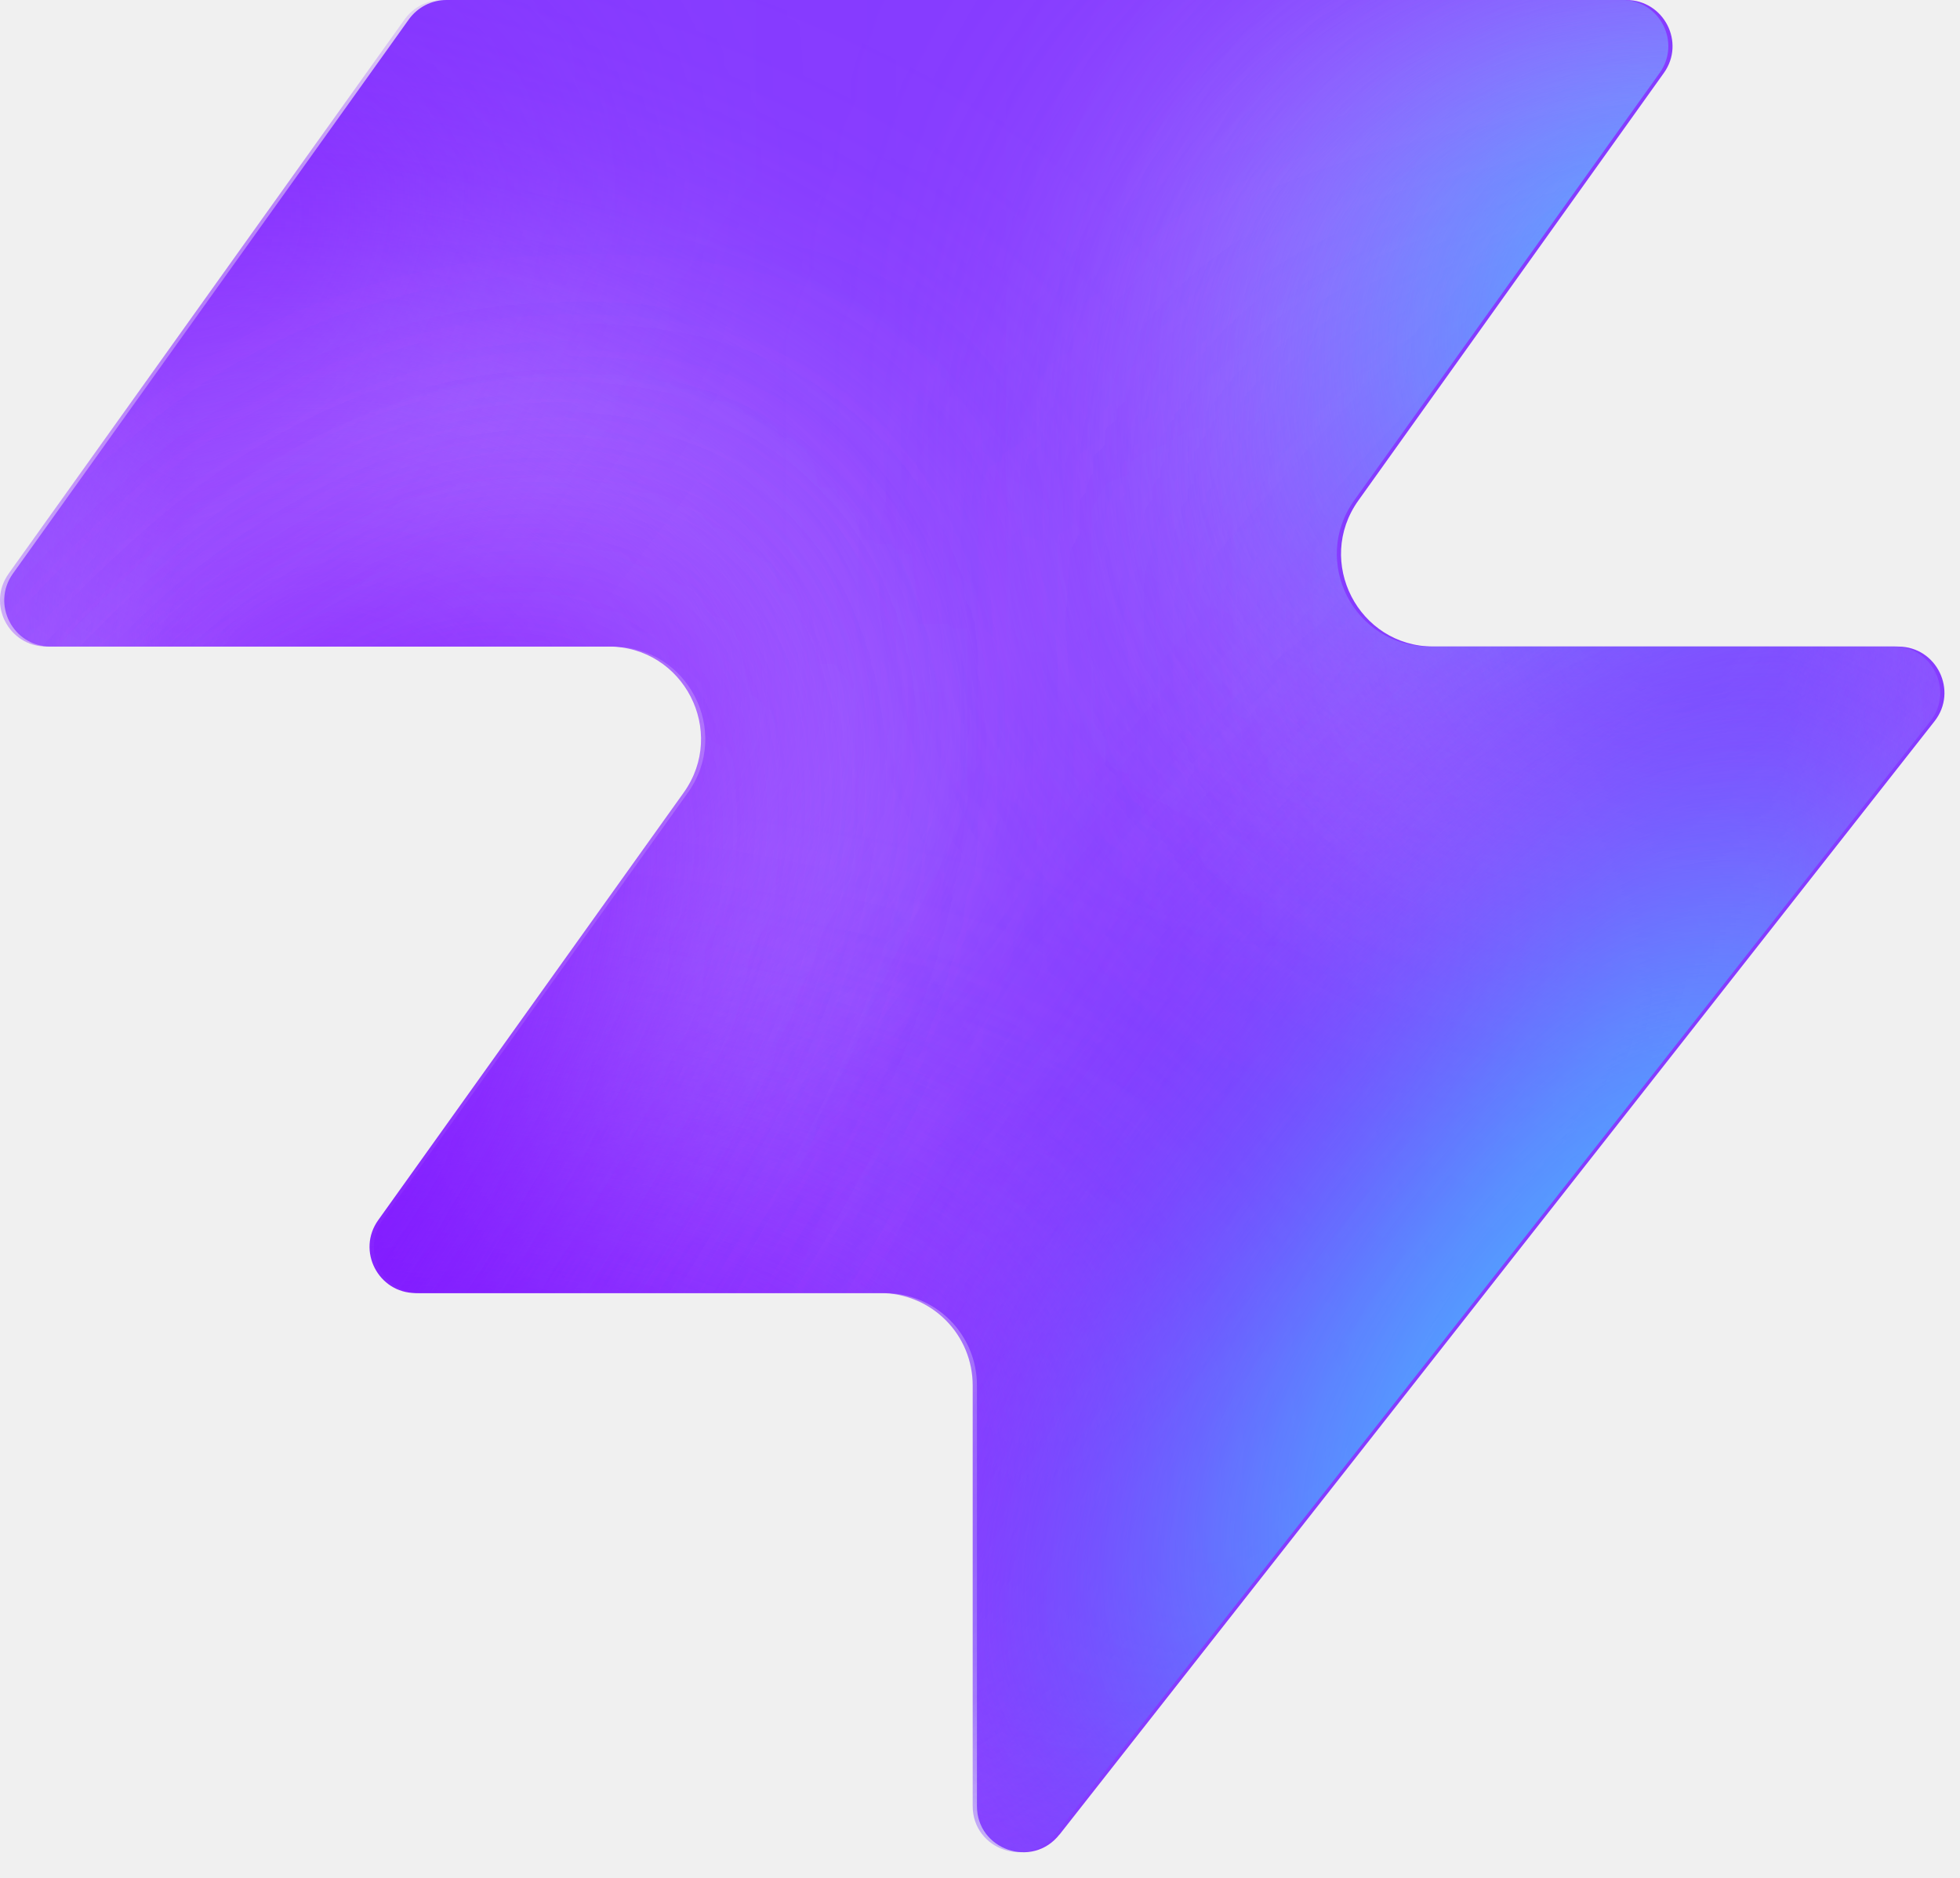
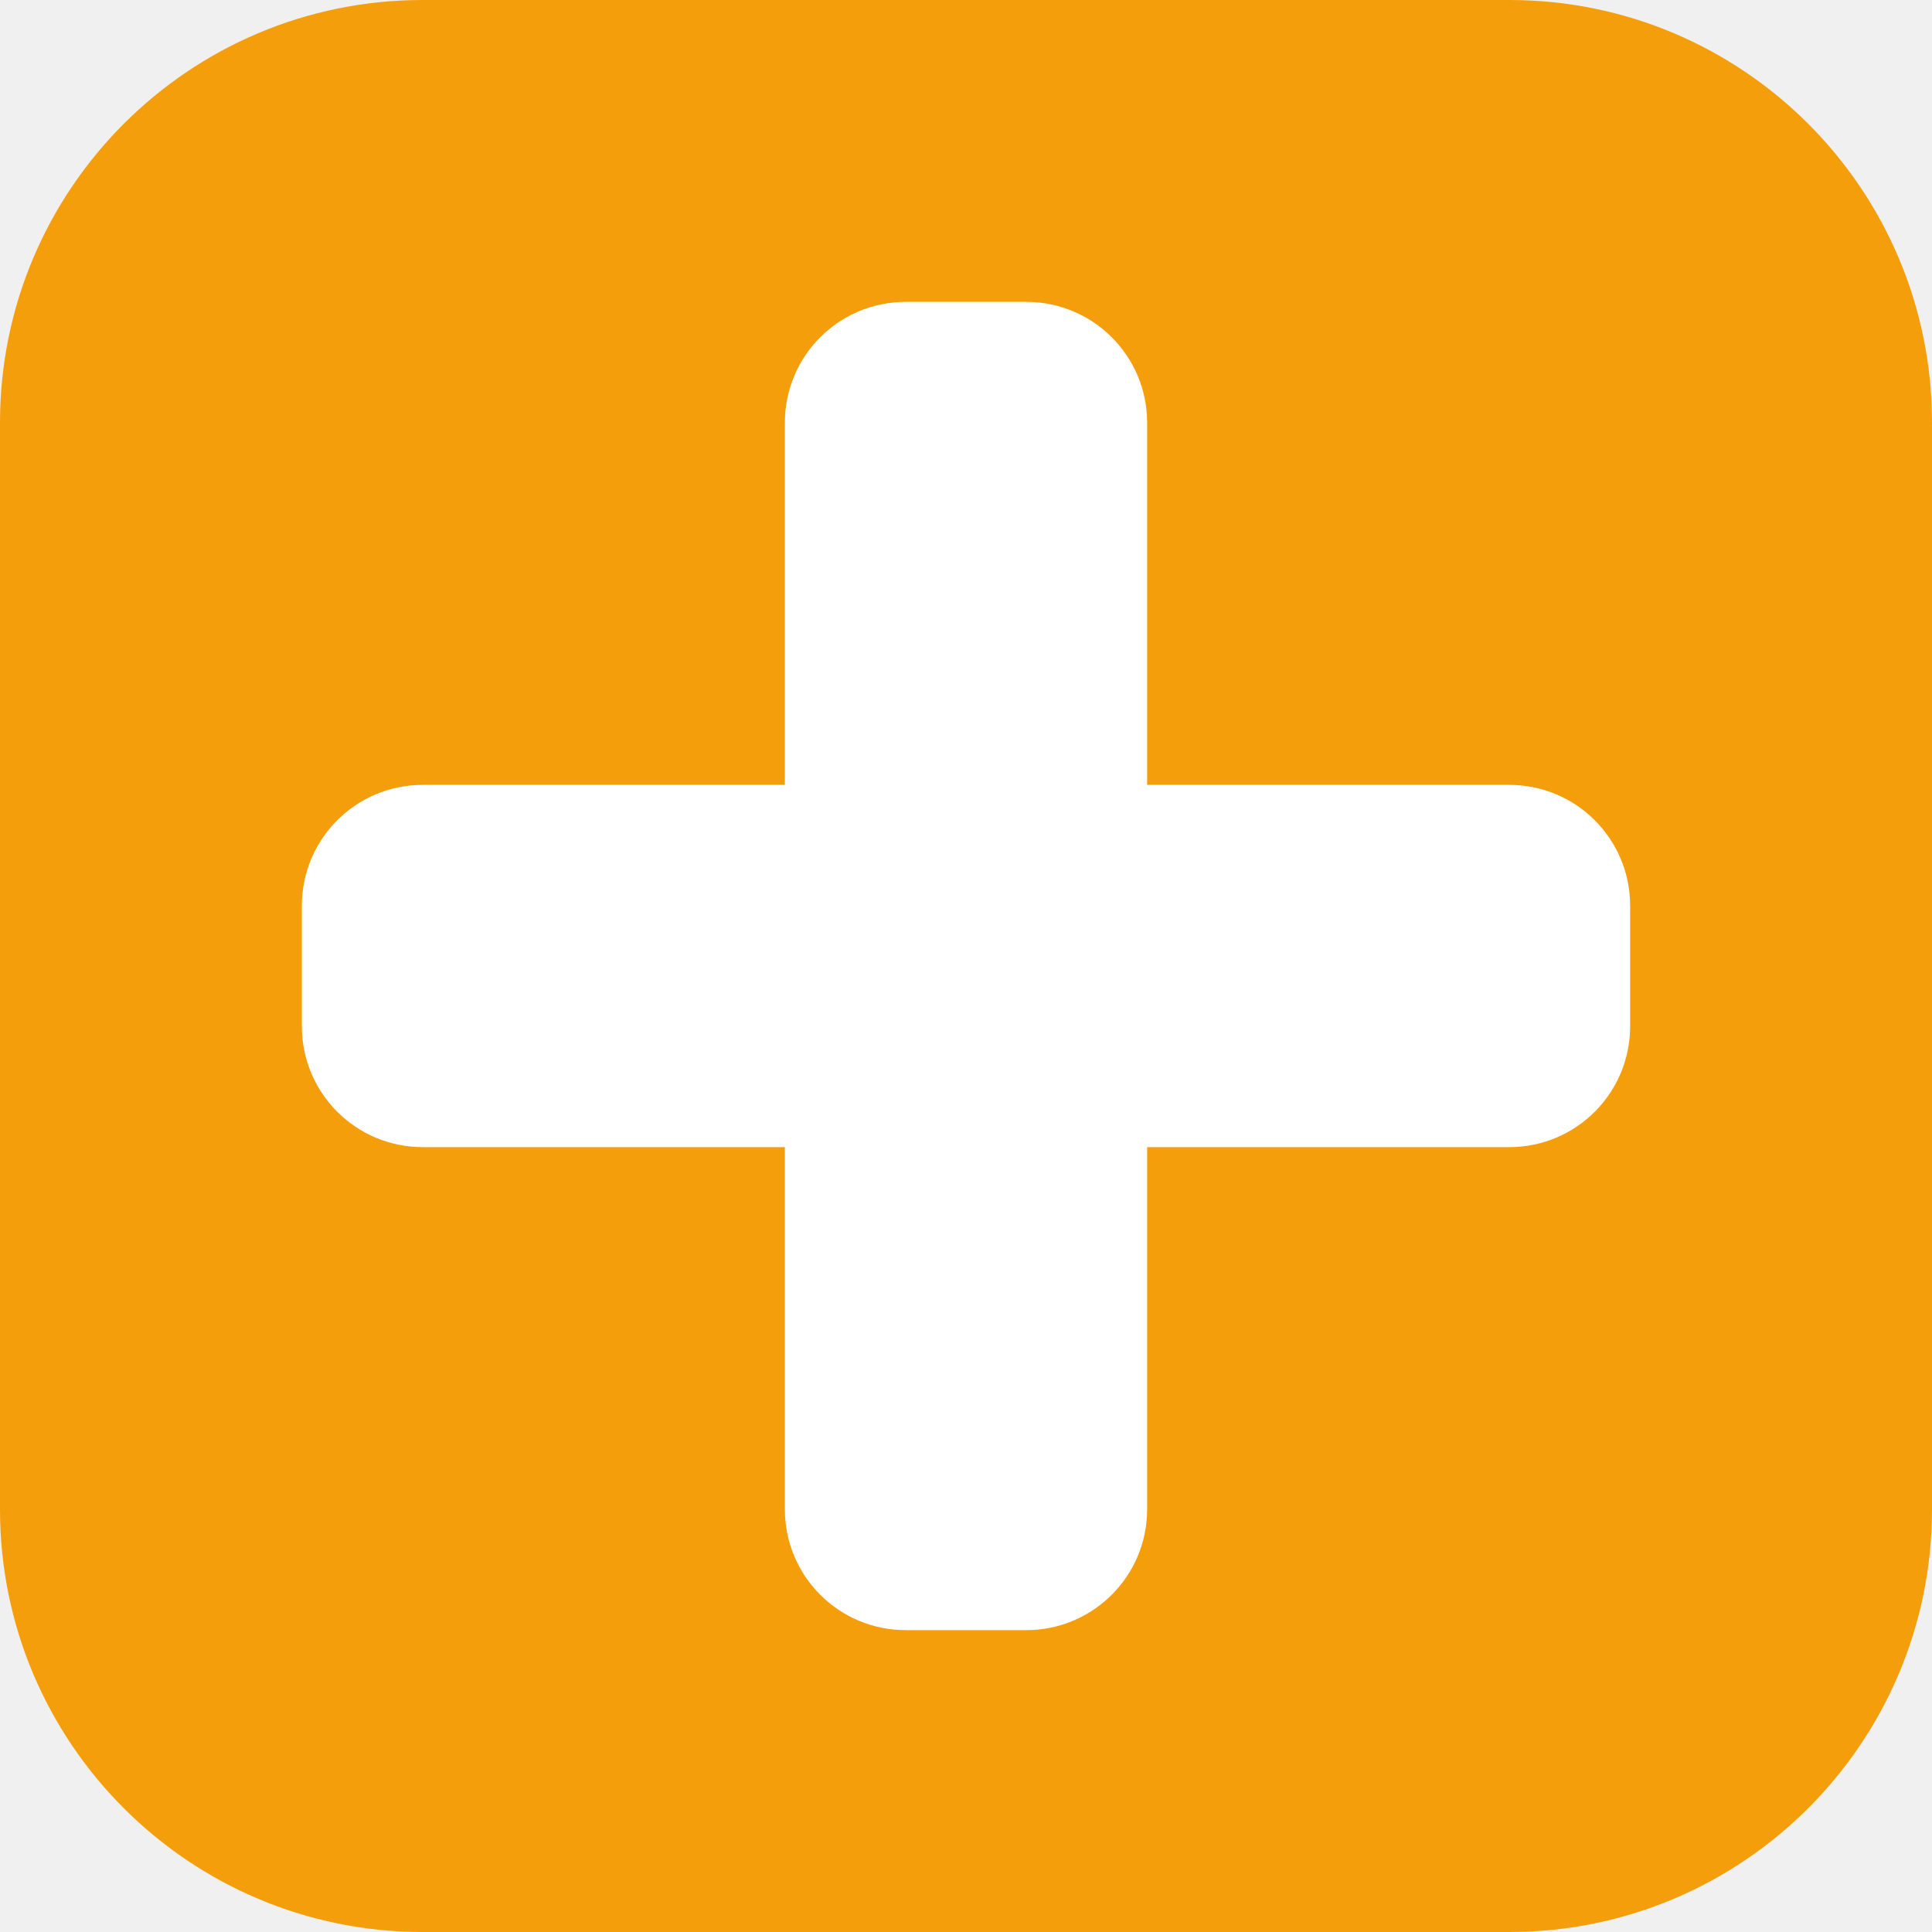
- <svg xmlns="http://www.w3.org/2000/svg" width="48" height="46" fill="none" viewBox="0 0 48 46">
-   <path fill="#863bff" d="M25.946 44.938c-.664.845-2.021.375-2.021-.698V33.937a2.26 2.26 0 0 0-2.262-2.262H10.287c-.92 0-1.456-1.04-.92-1.788l7.48-10.471c1.07-1.497 0-3.578-1.842-3.578H1.237c-.92 0-1.456-1.04-.92-1.788L10.013.474c.214-.297.556-.474.92-.474h28.894c.92 0 1.456 1.04.92 1.788l-7.48 10.471c-1.07 1.498 0 3.579 1.842 3.579h11.377c.943 0 1.473 1.088.89 1.83L25.947 44.94z" style="fill:#863bff;fill:color(display-p3 .525 .23 1);fill-opacity:1" />
-   <mask id="a" width="48" height="46" x="0" y="0" maskUnits="userSpaceOnUse" style="mask-type:alpha">
-     <path fill="#000" d="M25.842 44.938c-.664.844-2.021.375-2.021-.698V33.937a2.26 2.26 0 0 0-2.262-2.262H10.183c-.92 0-1.456-1.04-.92-1.788l7.48-10.471c1.07-1.498 0-3.579-1.842-3.579H1.133c-.92 0-1.456-1.04-.92-1.787L9.91.473c.214-.297.556-.474.92-.474h28.894c.92 0 1.456 1.04.92 1.788l-7.48 10.471c-1.07 1.498 0 3.578 1.842 3.578h11.377c.943 0 1.473 1.088.89 1.832L25.843 44.94z" style="fill:#000;fill-opacity:1" />
-   </mask>
-   <g mask="url(#a)">
-     <g filter="url(#b)">
-       <ellipse cx="5.508" cy="14.704" fill="#ede6ff" rx="5.508" ry="14.704" style="fill:#ede6ff;fill:color(display-p3 .927 .903 1);fill-opacity:1" transform="matrix(.00324 1 1 -.00324 -4.47 31.516)" />
-     </g>
-     <g filter="url(#c)">
-       <ellipse cx="10.399" cy="29.851" fill="#ede6ff" rx="10.399" ry="29.851" style="fill:#ede6ff;fill:color(display-p3 .927 .903 1);fill-opacity:1" transform="matrix(.00324 1 1 -.00324 -39.328 7.883)" />
-     </g>
-     <g filter="url(#d)">
-       <ellipse cx="5.508" cy="30.487" fill="#7e14ff" rx="5.508" ry="30.487" style="fill:#7e14ff;fill:color(display-p3 .492 .077 1);fill-opacity:1" transform="rotate(89.814 -25.913 -14.639)scale(1 -1)" />
-     </g>
-     <g filter="url(#e)">
-       <ellipse cx="5.508" cy="30.599" fill="#7e14ff" rx="5.508" ry="30.599" style="fill:#7e14ff;fill:color(display-p3 .492 .077 1);fill-opacity:1" transform="rotate(89.814 -32.644 -3.334)scale(1 -1)" />
-     </g>
-     <g filter="url(#f)">
-       <ellipse cx="5.508" cy="30.599" fill="#7e14ff" rx="5.508" ry="30.599" style="fill:#7e14ff;fill:color(display-p3 .492 .077 1);fill-opacity:1" transform="matrix(.00324 1 1 -.00324 -34.34 30.47)" />
-     </g>
-     <g filter="url(#g)">
-       <ellipse cx="14.072" cy="22.078" fill="#ede6ff" rx="14.072" ry="22.078" style="fill:#ede6ff;fill:color(display-p3 .927 .903 1);fill-opacity:1" transform="rotate(93.35 24.506 48.493)scale(-1 1)" />
-     </g>
-     <g filter="url(#h)">
-       <ellipse cx="3.47" cy="21.501" fill="#7e14ff" rx="3.47" ry="21.501" style="fill:#7e14ff;fill:color(display-p3 .492 .077 1);fill-opacity:1" transform="rotate(89.009 28.708 47.59)scale(-1 1)" />
-     </g>
-     <g filter="url(#i)">
-       <ellipse cx="3.47" cy="21.501" fill="#7e14ff" rx="3.47" ry="21.501" style="fill:#7e14ff;fill:color(display-p3 .492 .077 1);fill-opacity:1" transform="rotate(89.009 28.708 47.59)scale(-1 1)" />
-     </g>
-     <g filter="url(#j)">
-       <ellipse cx=".387" cy="8.972" fill="#7e14ff" rx="4.407" ry="29.108" style="fill:#7e14ff;fill:color(display-p3 .492 .077 1);fill-opacity:1" transform="rotate(39.51 .387 8.972)" />
-     </g>
-     <g filter="url(#k)">
-       <ellipse cx="47.523" cy="-6.092" fill="#7e14ff" rx="4.407" ry="29.108" style="fill:#7e14ff;fill:color(display-p3 .492 .077 1);fill-opacity:1" transform="rotate(37.892 47.523 -6.092)" />
-     </g>
-     <g filter="url(#l)">
-       <ellipse cx="41.412" cy="6.333" fill="#47bfff" rx="5.971" ry="9.665" style="fill:#47bfff;fill:color(display-p3 .28 .748 1);fill-opacity:1" transform="rotate(37.892 41.412 6.333)" />
-     </g>
-     <g filter="url(#m)">
-       <ellipse cx="-1.879" cy="38.332" fill="#7e14ff" rx="4.407" ry="29.108" style="fill:#7e14ff;fill:color(display-p3 .492 .077 1);fill-opacity:1" transform="rotate(37.892 -1.88 38.332)" />
-     </g>
-     <g filter="url(#n)">
-       <ellipse cx="-1.879" cy="38.332" fill="#7e14ff" rx="4.407" ry="29.108" style="fill:#7e14ff;fill:color(display-p3 .492 .077 1);fill-opacity:1" transform="rotate(37.892 -1.88 38.332)" />
-     </g>
-     <g filter="url(#o)">
-       <ellipse cx="35.651" cy="29.907" fill="#7e14ff" rx="4.407" ry="29.108" style="fill:#7e14ff;fill:color(display-p3 .492 .077 1);fill-opacity:1" transform="rotate(37.892 35.651 29.907)" />
-     </g>
-     <g filter="url(#p)">
-       <ellipse cx="38.418" cy="32.4" fill="#47bfff" rx="5.971" ry="15.297" style="fill:#47bfff;fill:color(display-p3 .28 .748 1);fill-opacity:1" transform="rotate(37.892 38.418 32.4)" />
-     </g>
-   </g>
-   <defs>
-     <filter id="b" width="60.045" height="41.654" x="-19.77" y="16.149" color-interpolation-filters="sRGB" filterUnits="userSpaceOnUse">
-       <feFlood flood-opacity="0" result="BackgroundImageFix" />
-       <feBlend in="SourceGraphic" in2="BackgroundImageFix" result="shape" />
-       <feGaussianBlur result="effect1_foregroundBlur_2002_17158" stdDeviation="7.659" />
-     </filter>
-     <filter id="c" width="90.34" height="51.437" x="-54.613" y="-7.533" color-interpolation-filters="sRGB" filterUnits="userSpaceOnUse">
-       <feFlood flood-opacity="0" result="BackgroundImageFix" />
-       <feBlend in="SourceGraphic" in2="BackgroundImageFix" result="shape" />
-       <feGaussianBlur result="effect1_foregroundBlur_2002_17158" stdDeviation="7.659" />
-     </filter>
-     <filter id="d" width="79.355" height="29.4" x="-49.64" y="2.03" color-interpolation-filters="sRGB" filterUnits="userSpaceOnUse">
-       <feFlood flood-opacity="0" result="BackgroundImageFix" />
-       <feBlend in="SourceGraphic" in2="BackgroundImageFix" result="shape" />
-       <feGaussianBlur result="effect1_foregroundBlur_2002_17158" stdDeviation="4.596" />
-     </filter>
-     <filter id="e" width="79.579" height="29.4" x="-45.045" y="20.029" color-interpolation-filters="sRGB" filterUnits="userSpaceOnUse">
-       <feFlood flood-opacity="0" result="BackgroundImageFix" />
-       <feBlend in="SourceGraphic" in2="BackgroundImageFix" result="shape" />
-       <feGaussianBlur result="effect1_foregroundBlur_2002_17158" stdDeviation="4.596" />
-     </filter>
-     <filter id="f" width="79.579" height="29.4" x="-43.513" y="21.178" color-interpolation-filters="sRGB" filterUnits="userSpaceOnUse">
-       <feFlood flood-opacity="0" result="BackgroundImageFix" />
-       <feBlend in="SourceGraphic" in2="BackgroundImageFix" result="shape" />
-       <feGaussianBlur result="effect1_foregroundBlur_2002_17158" stdDeviation="4.596" />
-     </filter>
-     <filter id="g" width="74.749" height="58.852" x="15.756" y="-17.901" color-interpolation-filters="sRGB" filterUnits="userSpaceOnUse">
-       <feFlood flood-opacity="0" result="BackgroundImageFix" />
-       <feBlend in="SourceGraphic" in2="BackgroundImageFix" result="shape" />
-       <feGaussianBlur result="effect1_foregroundBlur_2002_17158" stdDeviation="7.659" />
-     </filter>
-     <filter id="h" width="61.377" height="25.362" x="23.548" y="2.284" color-interpolation-filters="sRGB" filterUnits="userSpaceOnUse">
-       <feFlood flood-opacity="0" result="BackgroundImageFix" />
-       <feBlend in="SourceGraphic" in2="BackgroundImageFix" result="shape" />
-       <feGaussianBlur result="effect1_foregroundBlur_2002_17158" stdDeviation="4.596" />
-     </filter>
-     <filter id="i" width="61.377" height="25.362" x="23.548" y="2.284" color-interpolation-filters="sRGB" filterUnits="userSpaceOnUse">
-       <feFlood flood-opacity="0" result="BackgroundImageFix" />
-       <feBlend in="SourceGraphic" in2="BackgroundImageFix" result="shape" />
-       <feGaussianBlur result="effect1_foregroundBlur_2002_17158" stdDeviation="4.596" />
-     </filter>
-     <filter id="j" width="56.045" height="63.649" x="-27.636" y="-22.853" color-interpolation-filters="sRGB" filterUnits="userSpaceOnUse">
-       <feFlood flood-opacity="0" result="BackgroundImageFix" />
-       <feBlend in="SourceGraphic" in2="BackgroundImageFix" result="shape" />
-       <feGaussianBlur result="effect1_foregroundBlur_2002_17158" stdDeviation="4.596" />
-     </filter>
-     <filter id="k" width="54.814" height="64.646" x="20.116" y="-38.415" color-interpolation-filters="sRGB" filterUnits="userSpaceOnUse">
-       <feFlood flood-opacity="0" result="BackgroundImageFix" />
-       <feBlend in="SourceGraphic" in2="BackgroundImageFix" result="shape" />
-       <feGaussianBlur result="effect1_foregroundBlur_2002_17158" stdDeviation="4.596" />
-     </filter>
-     <filter id="l" width="33.541" height="35.313" x="24.641" y="-11.323" color-interpolation-filters="sRGB" filterUnits="userSpaceOnUse">
-       <feFlood flood-opacity="0" result="BackgroundImageFix" />
-       <feBlend in="SourceGraphic" in2="BackgroundImageFix" result="shape" />
-       <feGaussianBlur result="effect1_foregroundBlur_2002_17158" stdDeviation="4.596" />
-     </filter>
-     <filter id="m" width="54.814" height="64.646" x="-29.286" y="6.009" color-interpolation-filters="sRGB" filterUnits="userSpaceOnUse">
-       <feFlood flood-opacity="0" result="BackgroundImageFix" />
-       <feBlend in="SourceGraphic" in2="BackgroundImageFix" result="shape" />
-       <feGaussianBlur result="effect1_foregroundBlur_2002_17158" stdDeviation="4.596" />
-     </filter>
-     <filter id="n" width="54.814" height="64.646" x="-29.286" y="6.009" color-interpolation-filters="sRGB" filterUnits="userSpaceOnUse">
-       <feFlood flood-opacity="0" result="BackgroundImageFix" />
-       <feBlend in="SourceGraphic" in2="BackgroundImageFix" result="shape" />
-       <feGaussianBlur result="effect1_foregroundBlur_2002_17158" stdDeviation="4.596" />
-     </filter>
-     <filter id="o" width="54.814" height="64.646" x="8.244" y="-2.416" color-interpolation-filters="sRGB" filterUnits="userSpaceOnUse">
-       <feFlood flood-opacity="0" result="BackgroundImageFix" />
-       <feBlend in="SourceGraphic" in2="BackgroundImageFix" result="shape" />
-       <feGaussianBlur result="effect1_foregroundBlur_2002_17158" stdDeviation="4.596" />
-     </filter>
-     <filter id="p" width="39.409" height="43.623" x="18.713" y="10.588" color-interpolation-filters="sRGB" filterUnits="userSpaceOnUse">
-       <feFlood flood-opacity="0" result="BackgroundImageFix" />
-       <feBlend in="SourceGraphic" in2="BackgroundImageFix" result="shape" />
-       <feGaussianBlur result="effect1_foregroundBlur_2002_17158" stdDeviation="4.596" />
-     </filter>
-   </defs>
+ <svg xmlns="http://www.w3.org/2000/svg" viewBox="0 0 64 64" fill="none">
+   <rect width="64" height="64" rx="14" fill="#f59e0b" />
+   <rect x="26" y="10" width="12" height="44" rx="4" fill="white" />
+   <rect x="10" y="26" width="44" height="12" rx="4" fill="white" />
</svg>
